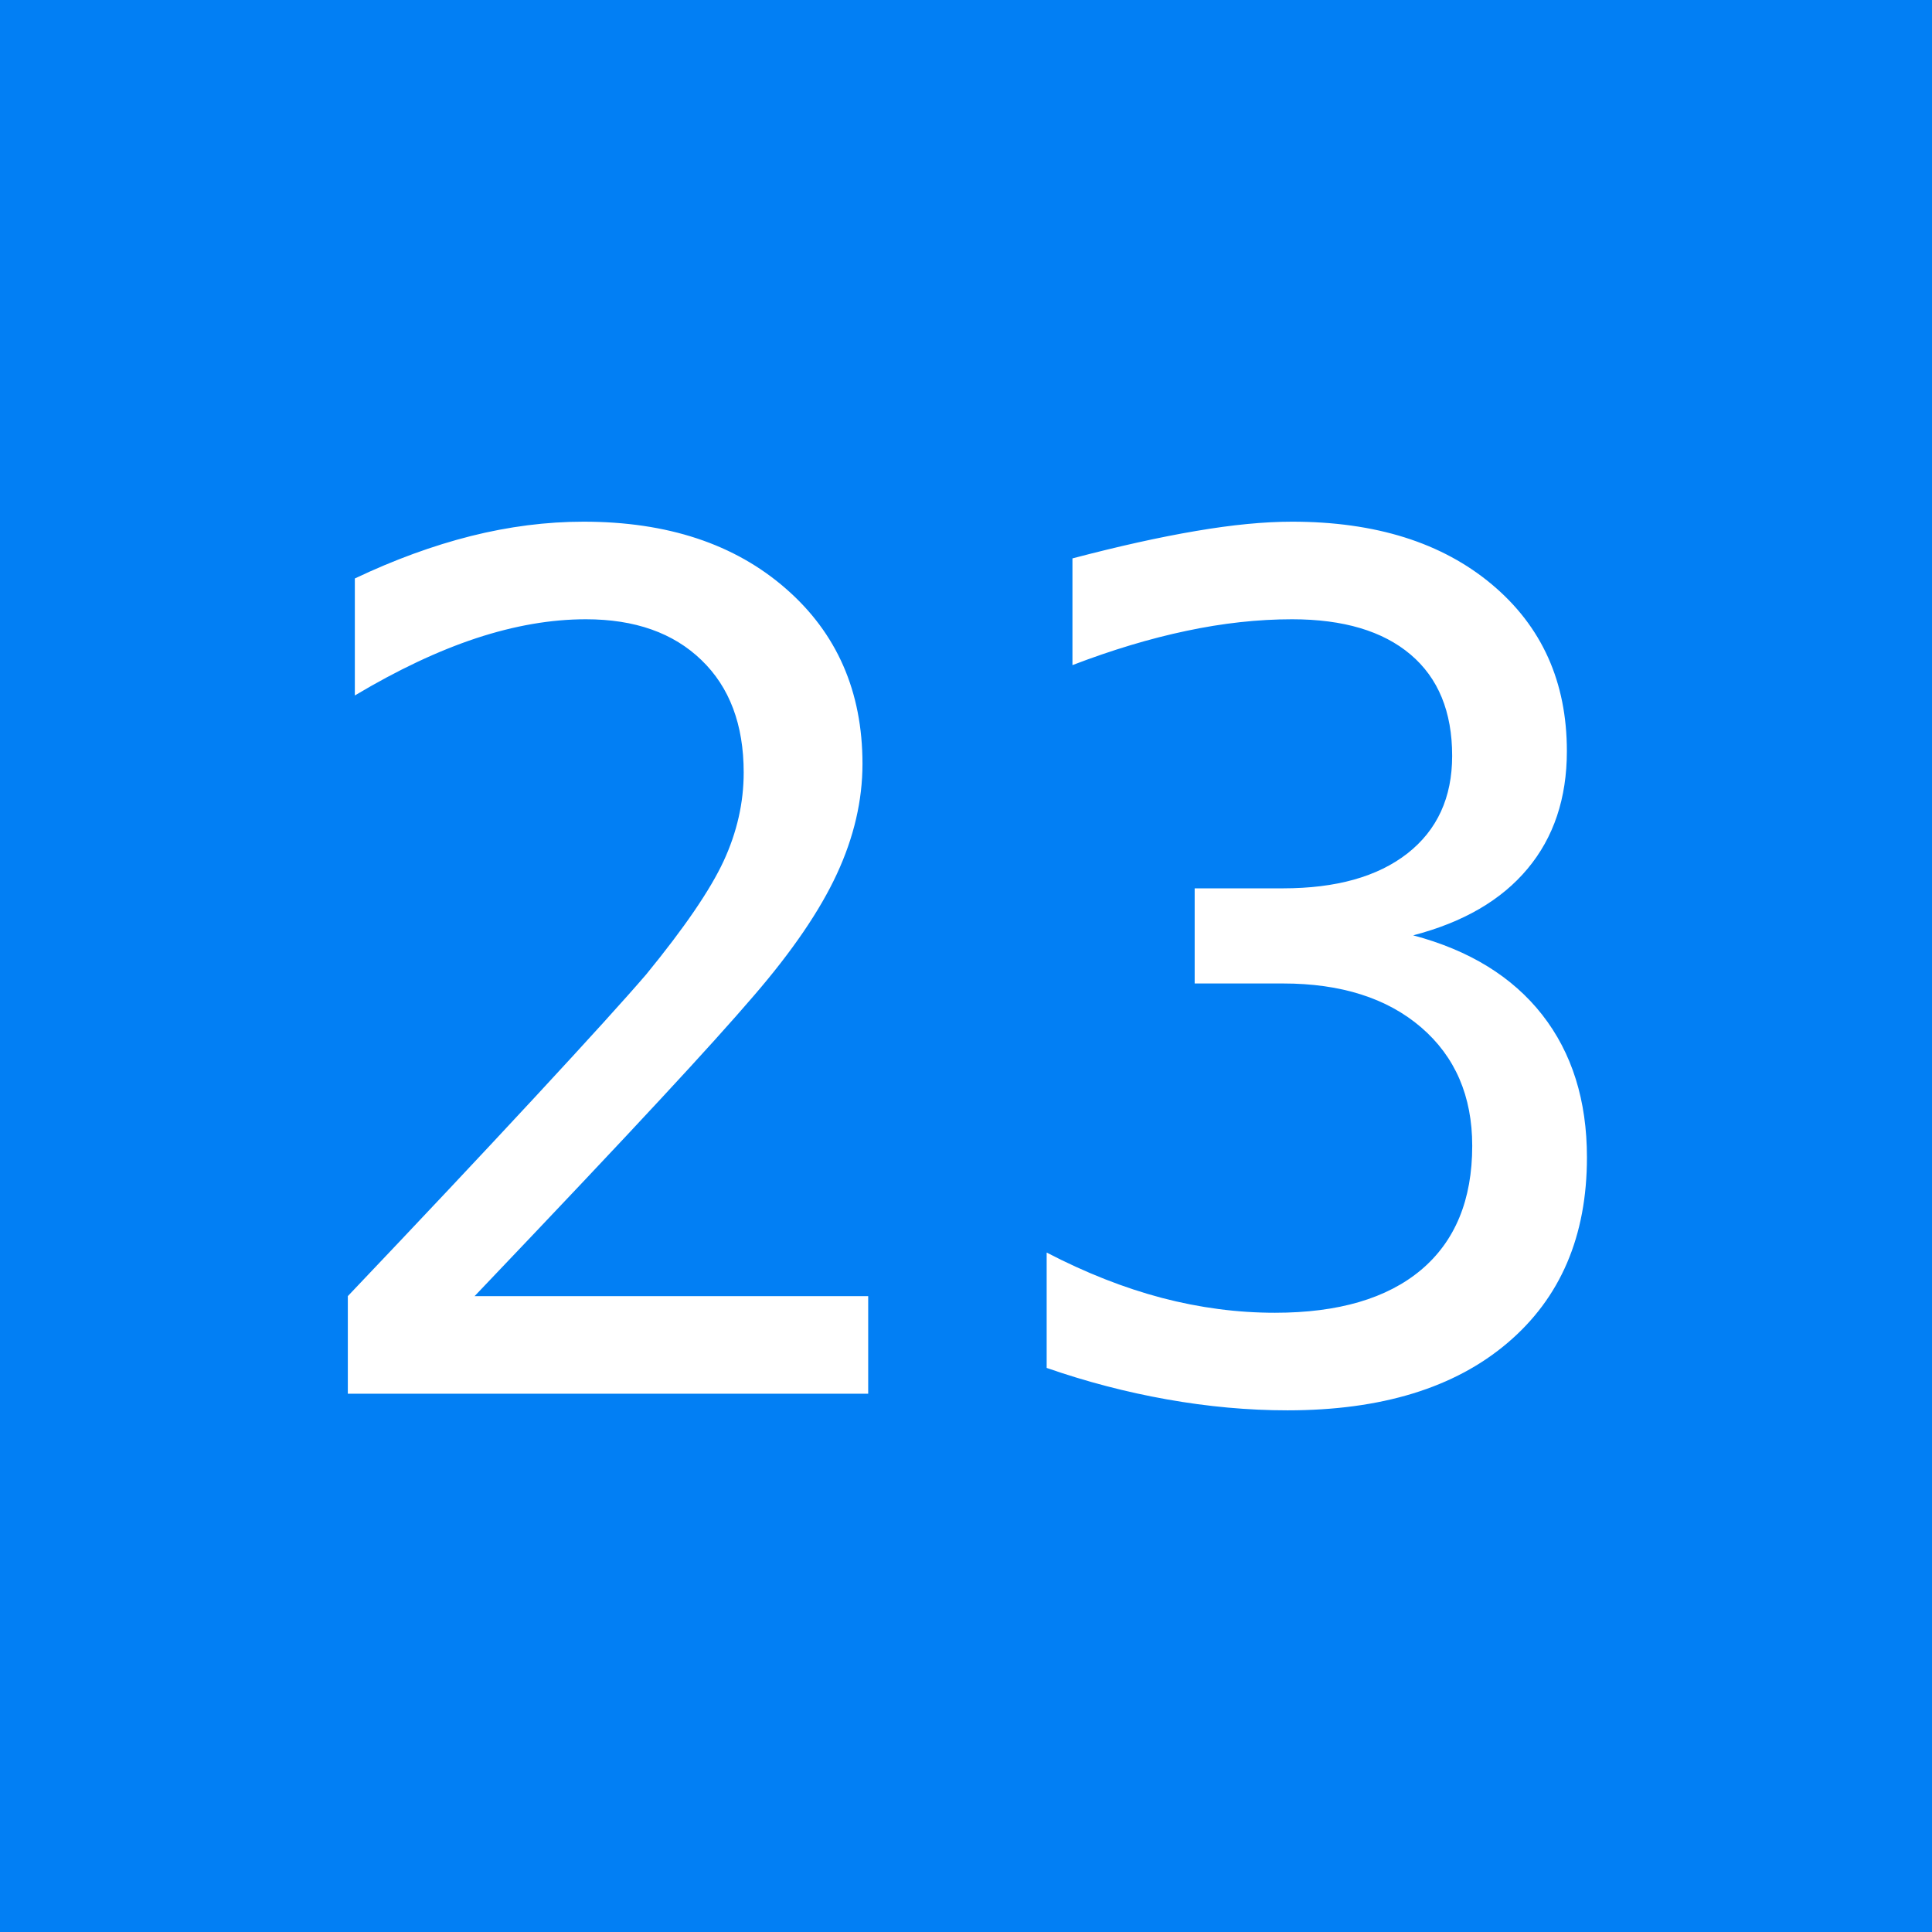
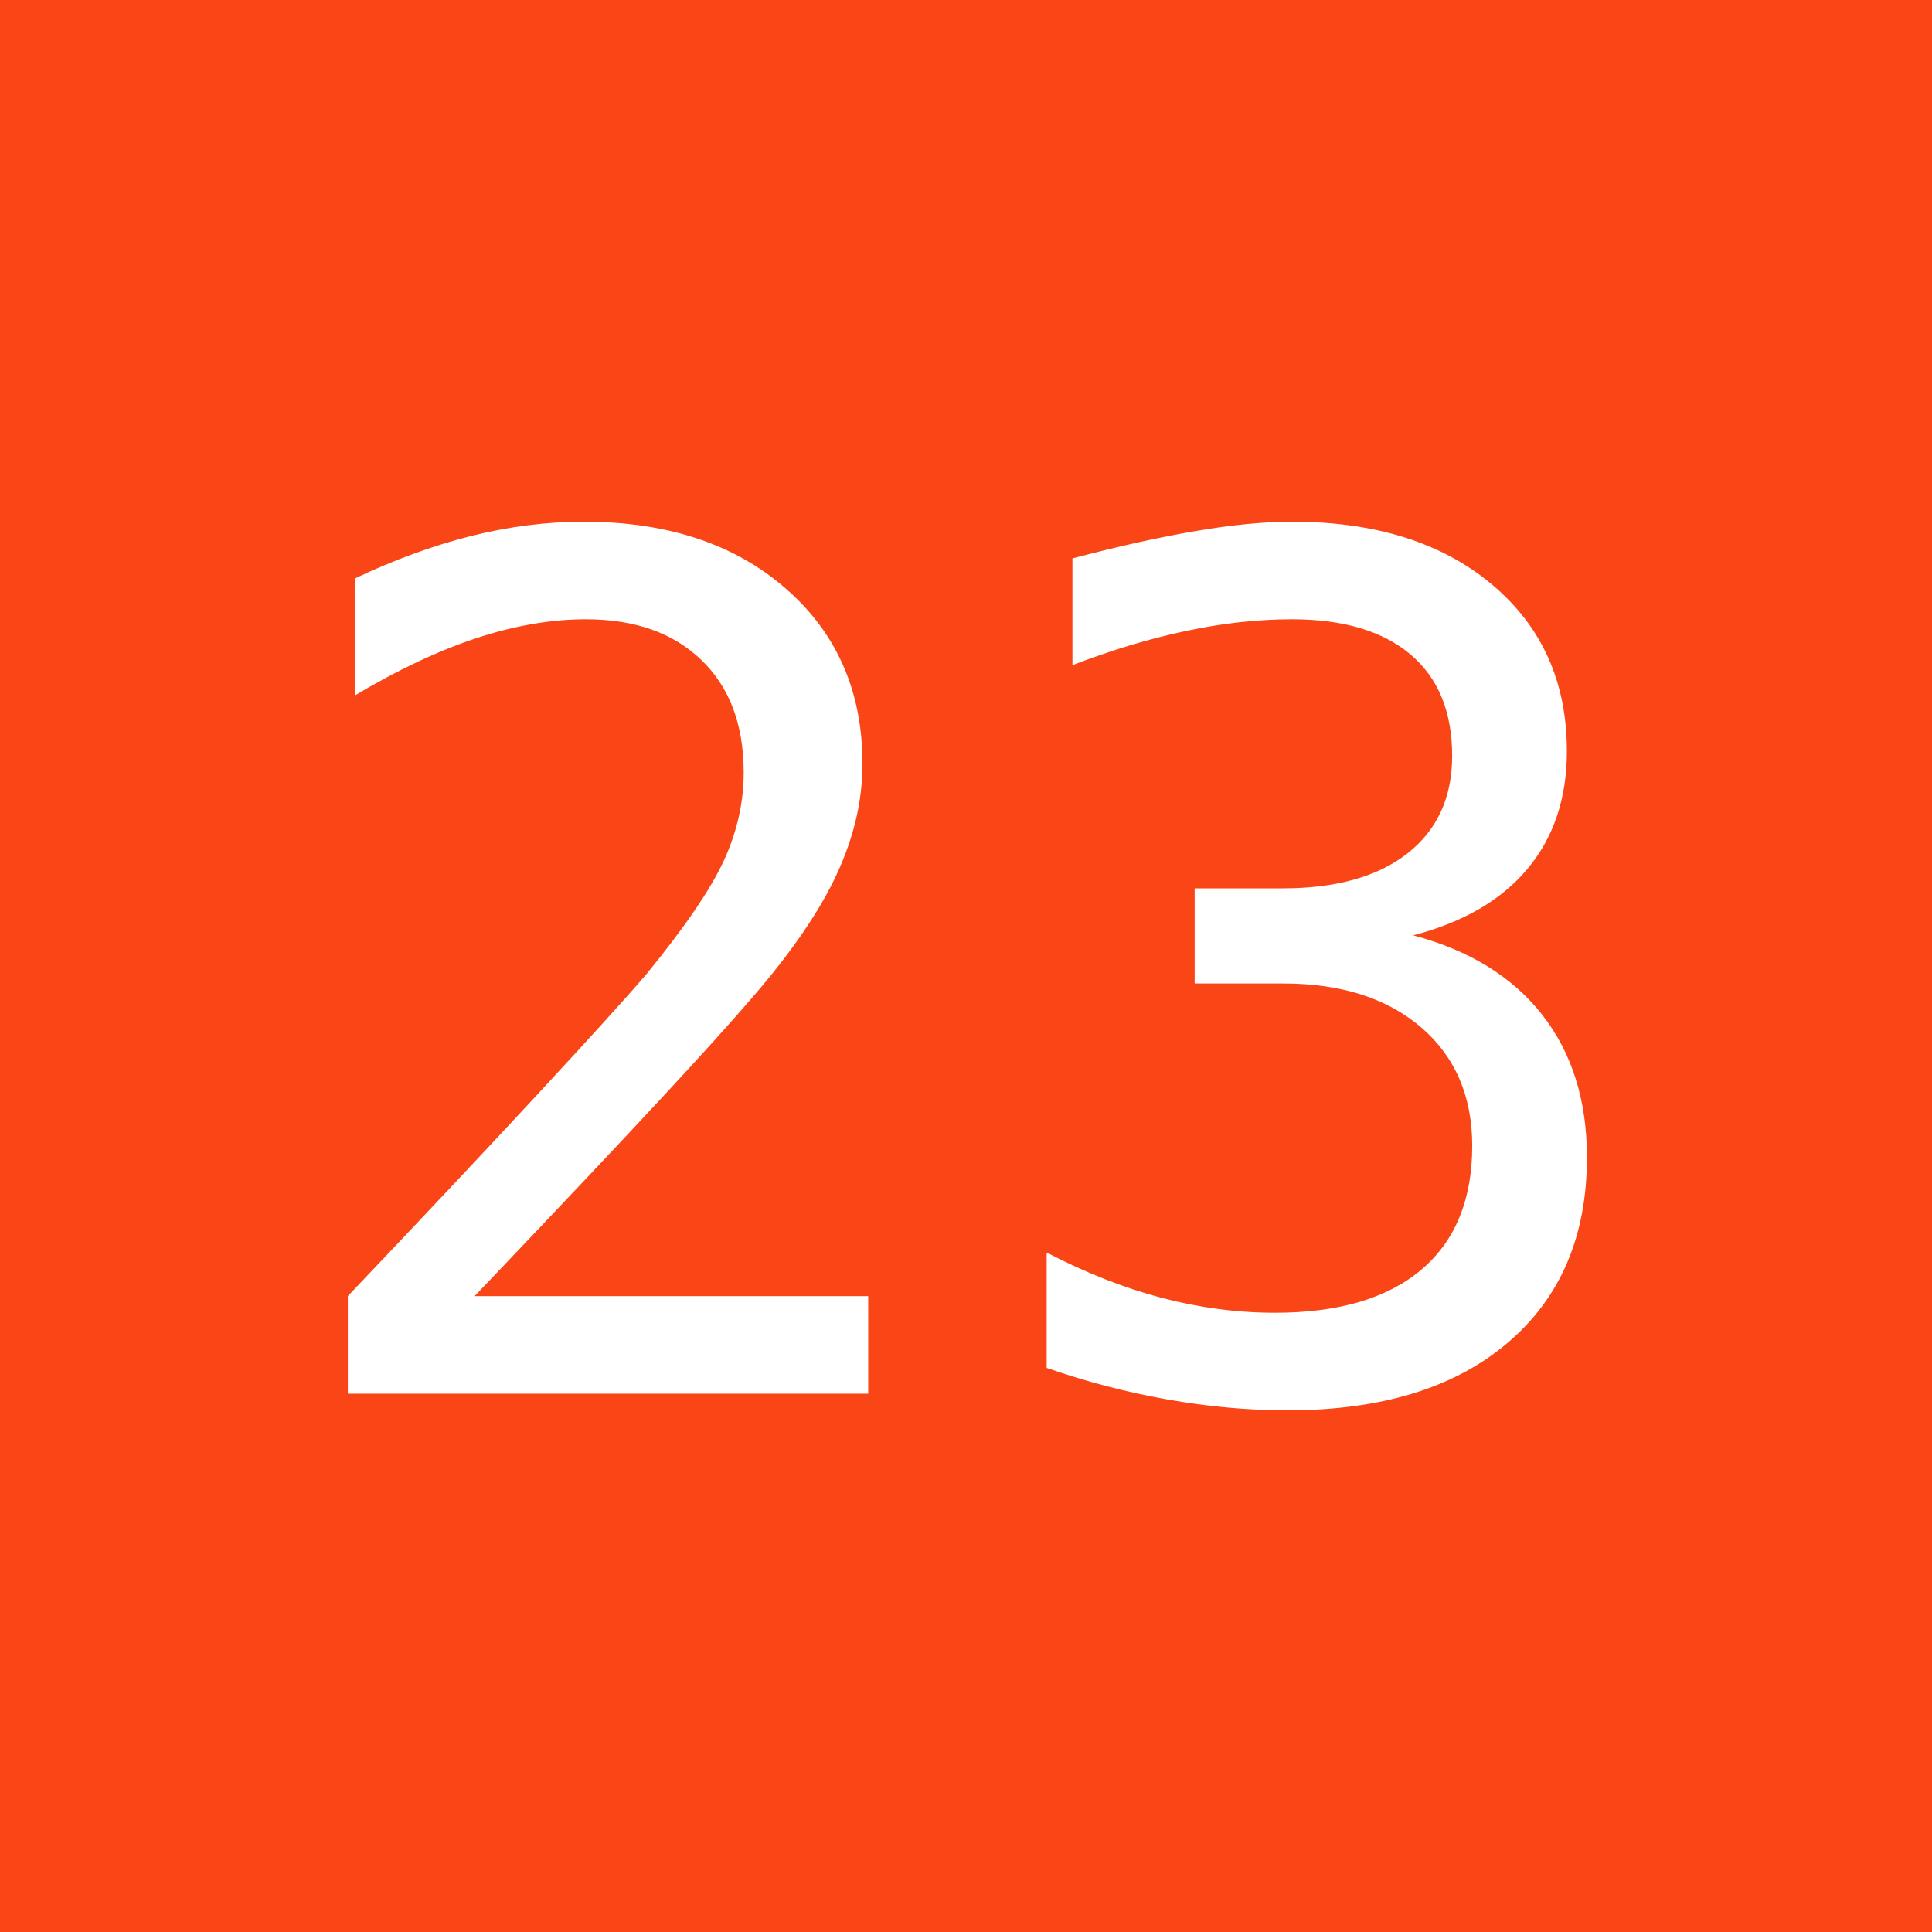
<svg xmlns="http://www.w3.org/2000/svg" width="52.211mm" height="52.211mm" viewBox="0 0 185 185" id="svg2" version="1.1">
  <defs id="defs4" />
  <g id="layer1" transform="translate(-125.5531,-92.80733)" style="display:inline">
-     <path style="opacity:1;fill:#027ff4;fill-opacity:1" d="m 125.553,185.307 0,-92.5 92.5,0 92.5,0 0,92.5 0,92.5 -92.5,0 -92.5,0 0,-92.5 z" id="path5020" />
+     <path style="opacity:1;fill:#FA4616;fill-opacity:1" d="m 125.553,185.307 0,-92.5 92.5,0 92.5,0 0,92.5 0,92.5 -92.5,0 -92.5,0 0,-92.5 z" id="path5020" />
    <text xml:space="preserve" style="font-style:normal;font-weight:normal;font-size:40px;line-height:125%;font-family:sans-serif;letter-spacing:0px;word-spacing:0px;fill:#000000;fill-opacity:1;stroke:none;stroke-width:1px;stroke-linecap:butt;stroke-linejoin:miter;stroke-opacity:1" x="150.515" y="226.259" id="text5024">
      <tspan id="tspan5026" x="150.515" y="226.259" style="font-style:normal;font-variant:normal;font-weight:normal;font-stretch:normal;font-size:112.5px;font-family:monospace;-inkscape-font-specification:monospace;fill:#ffffff">23</tspan>
    </text>
  </g>
</svg>
